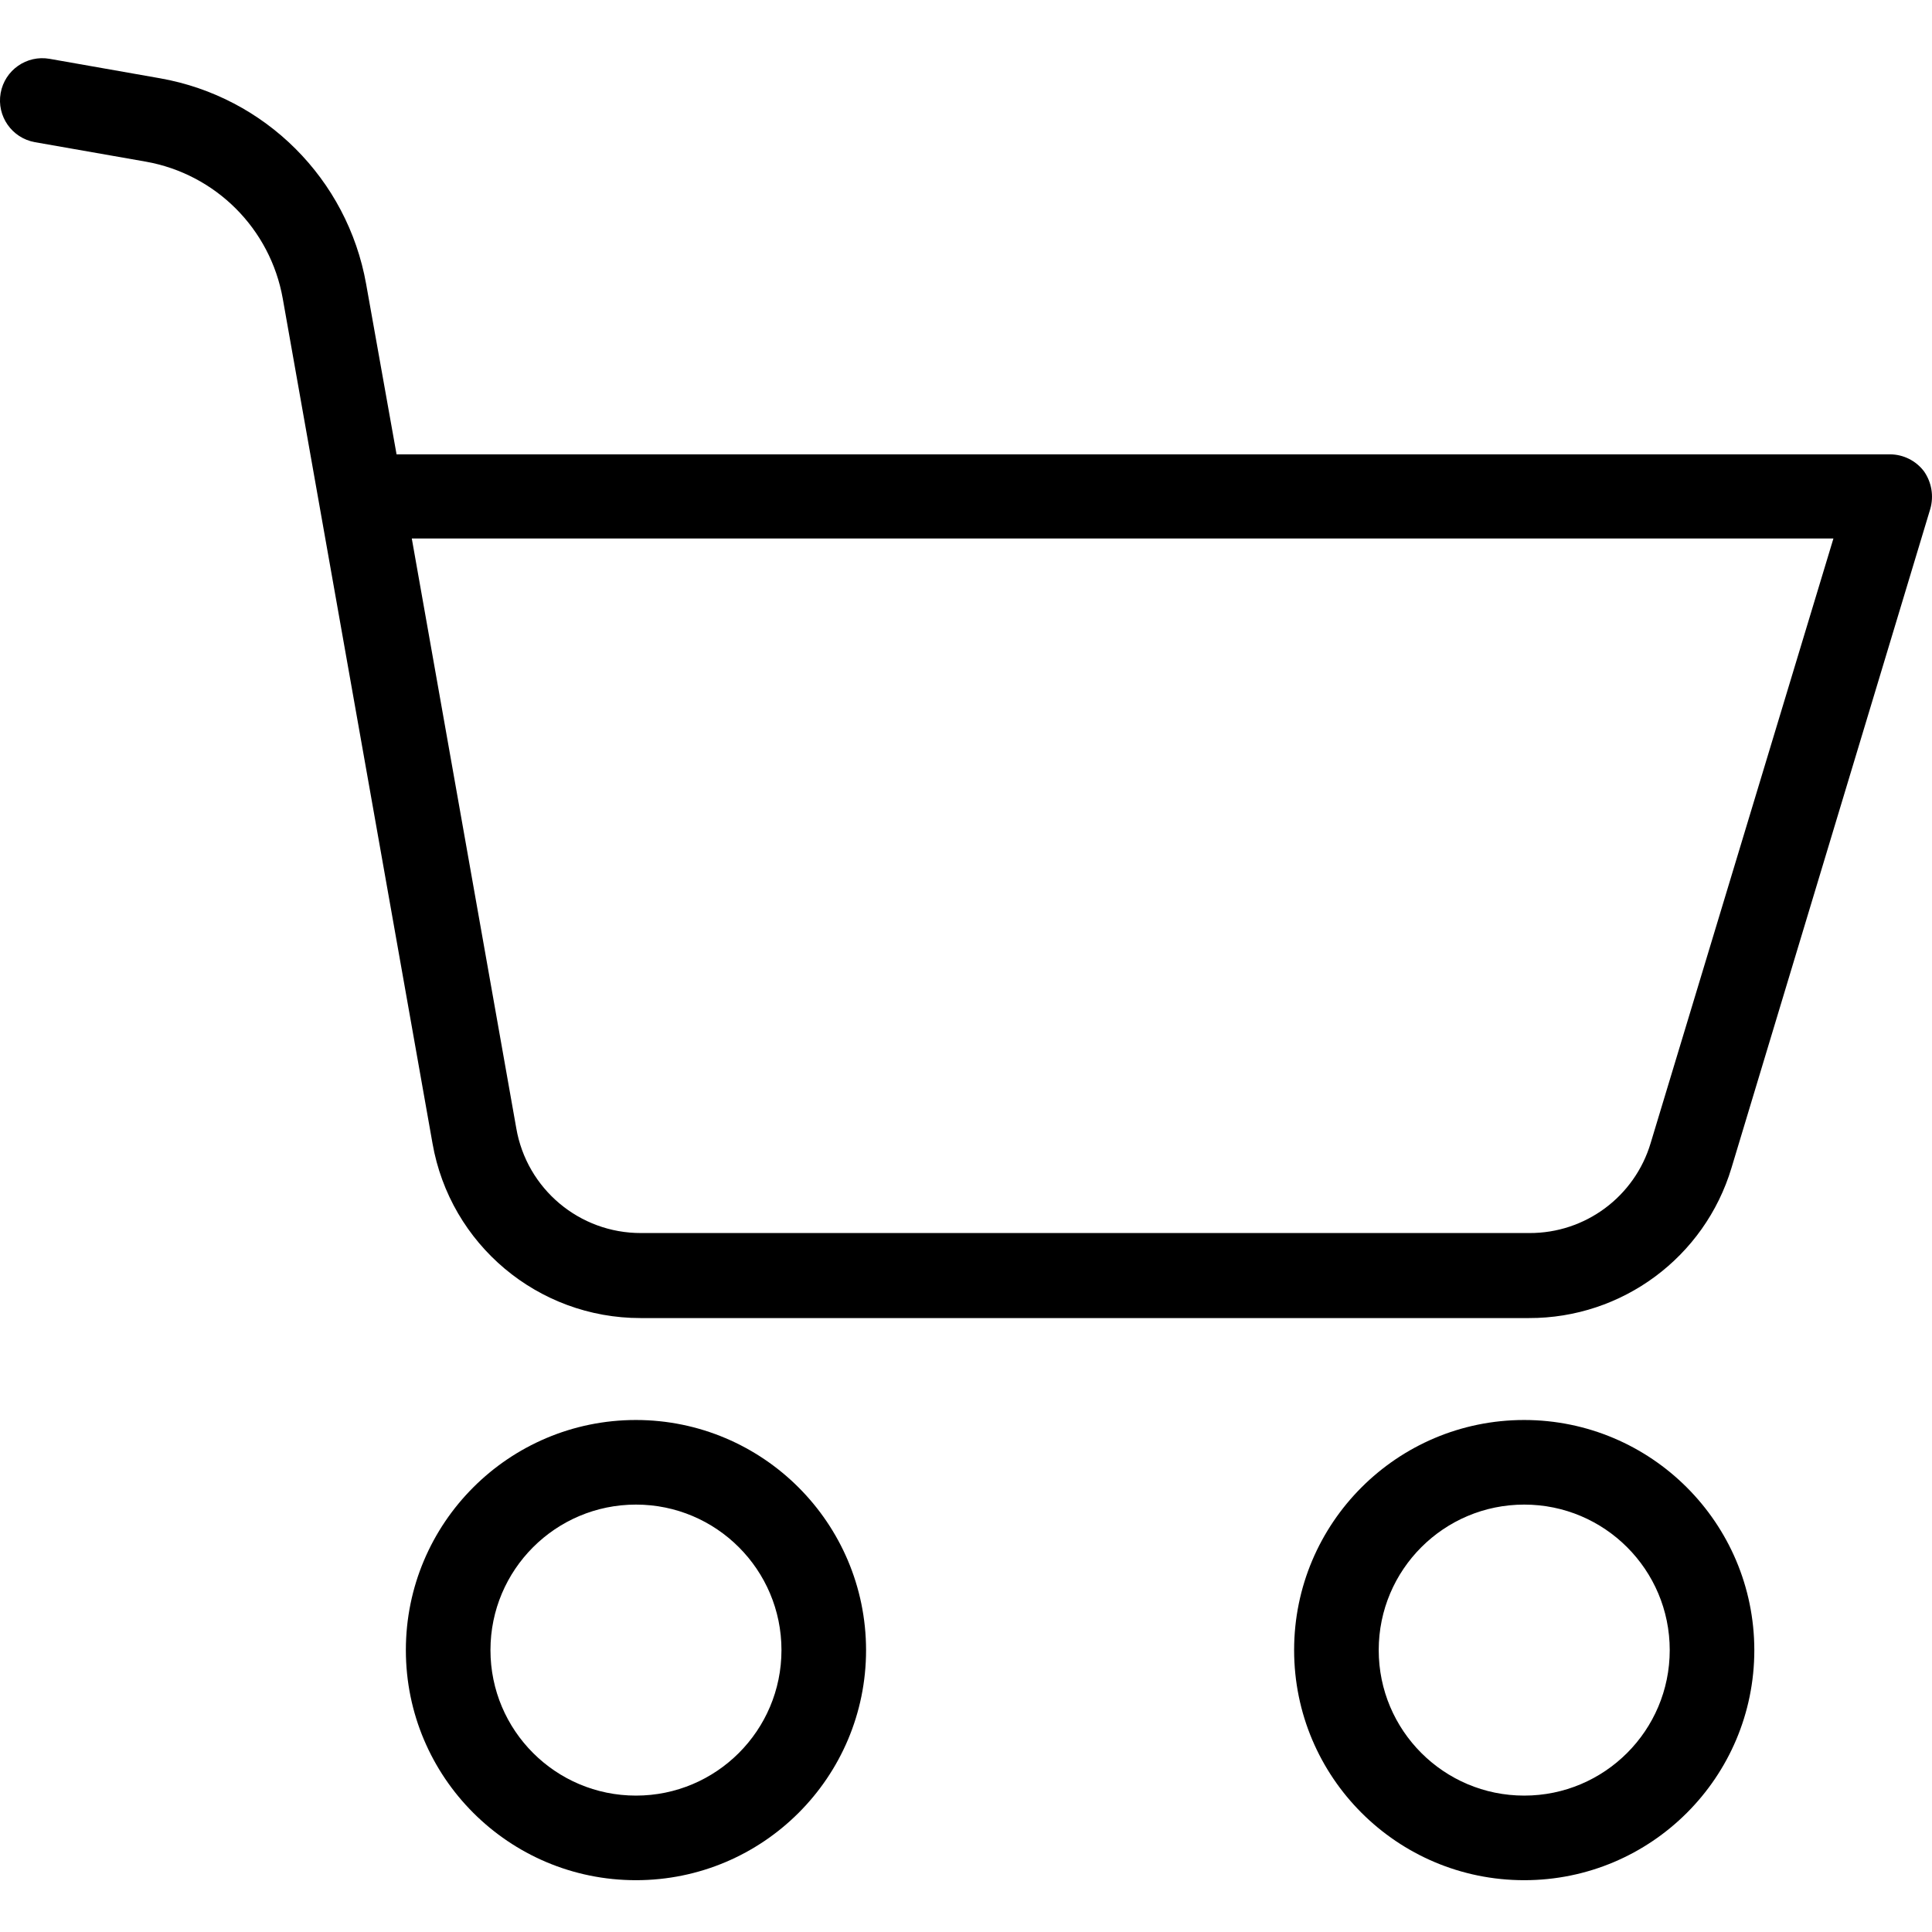
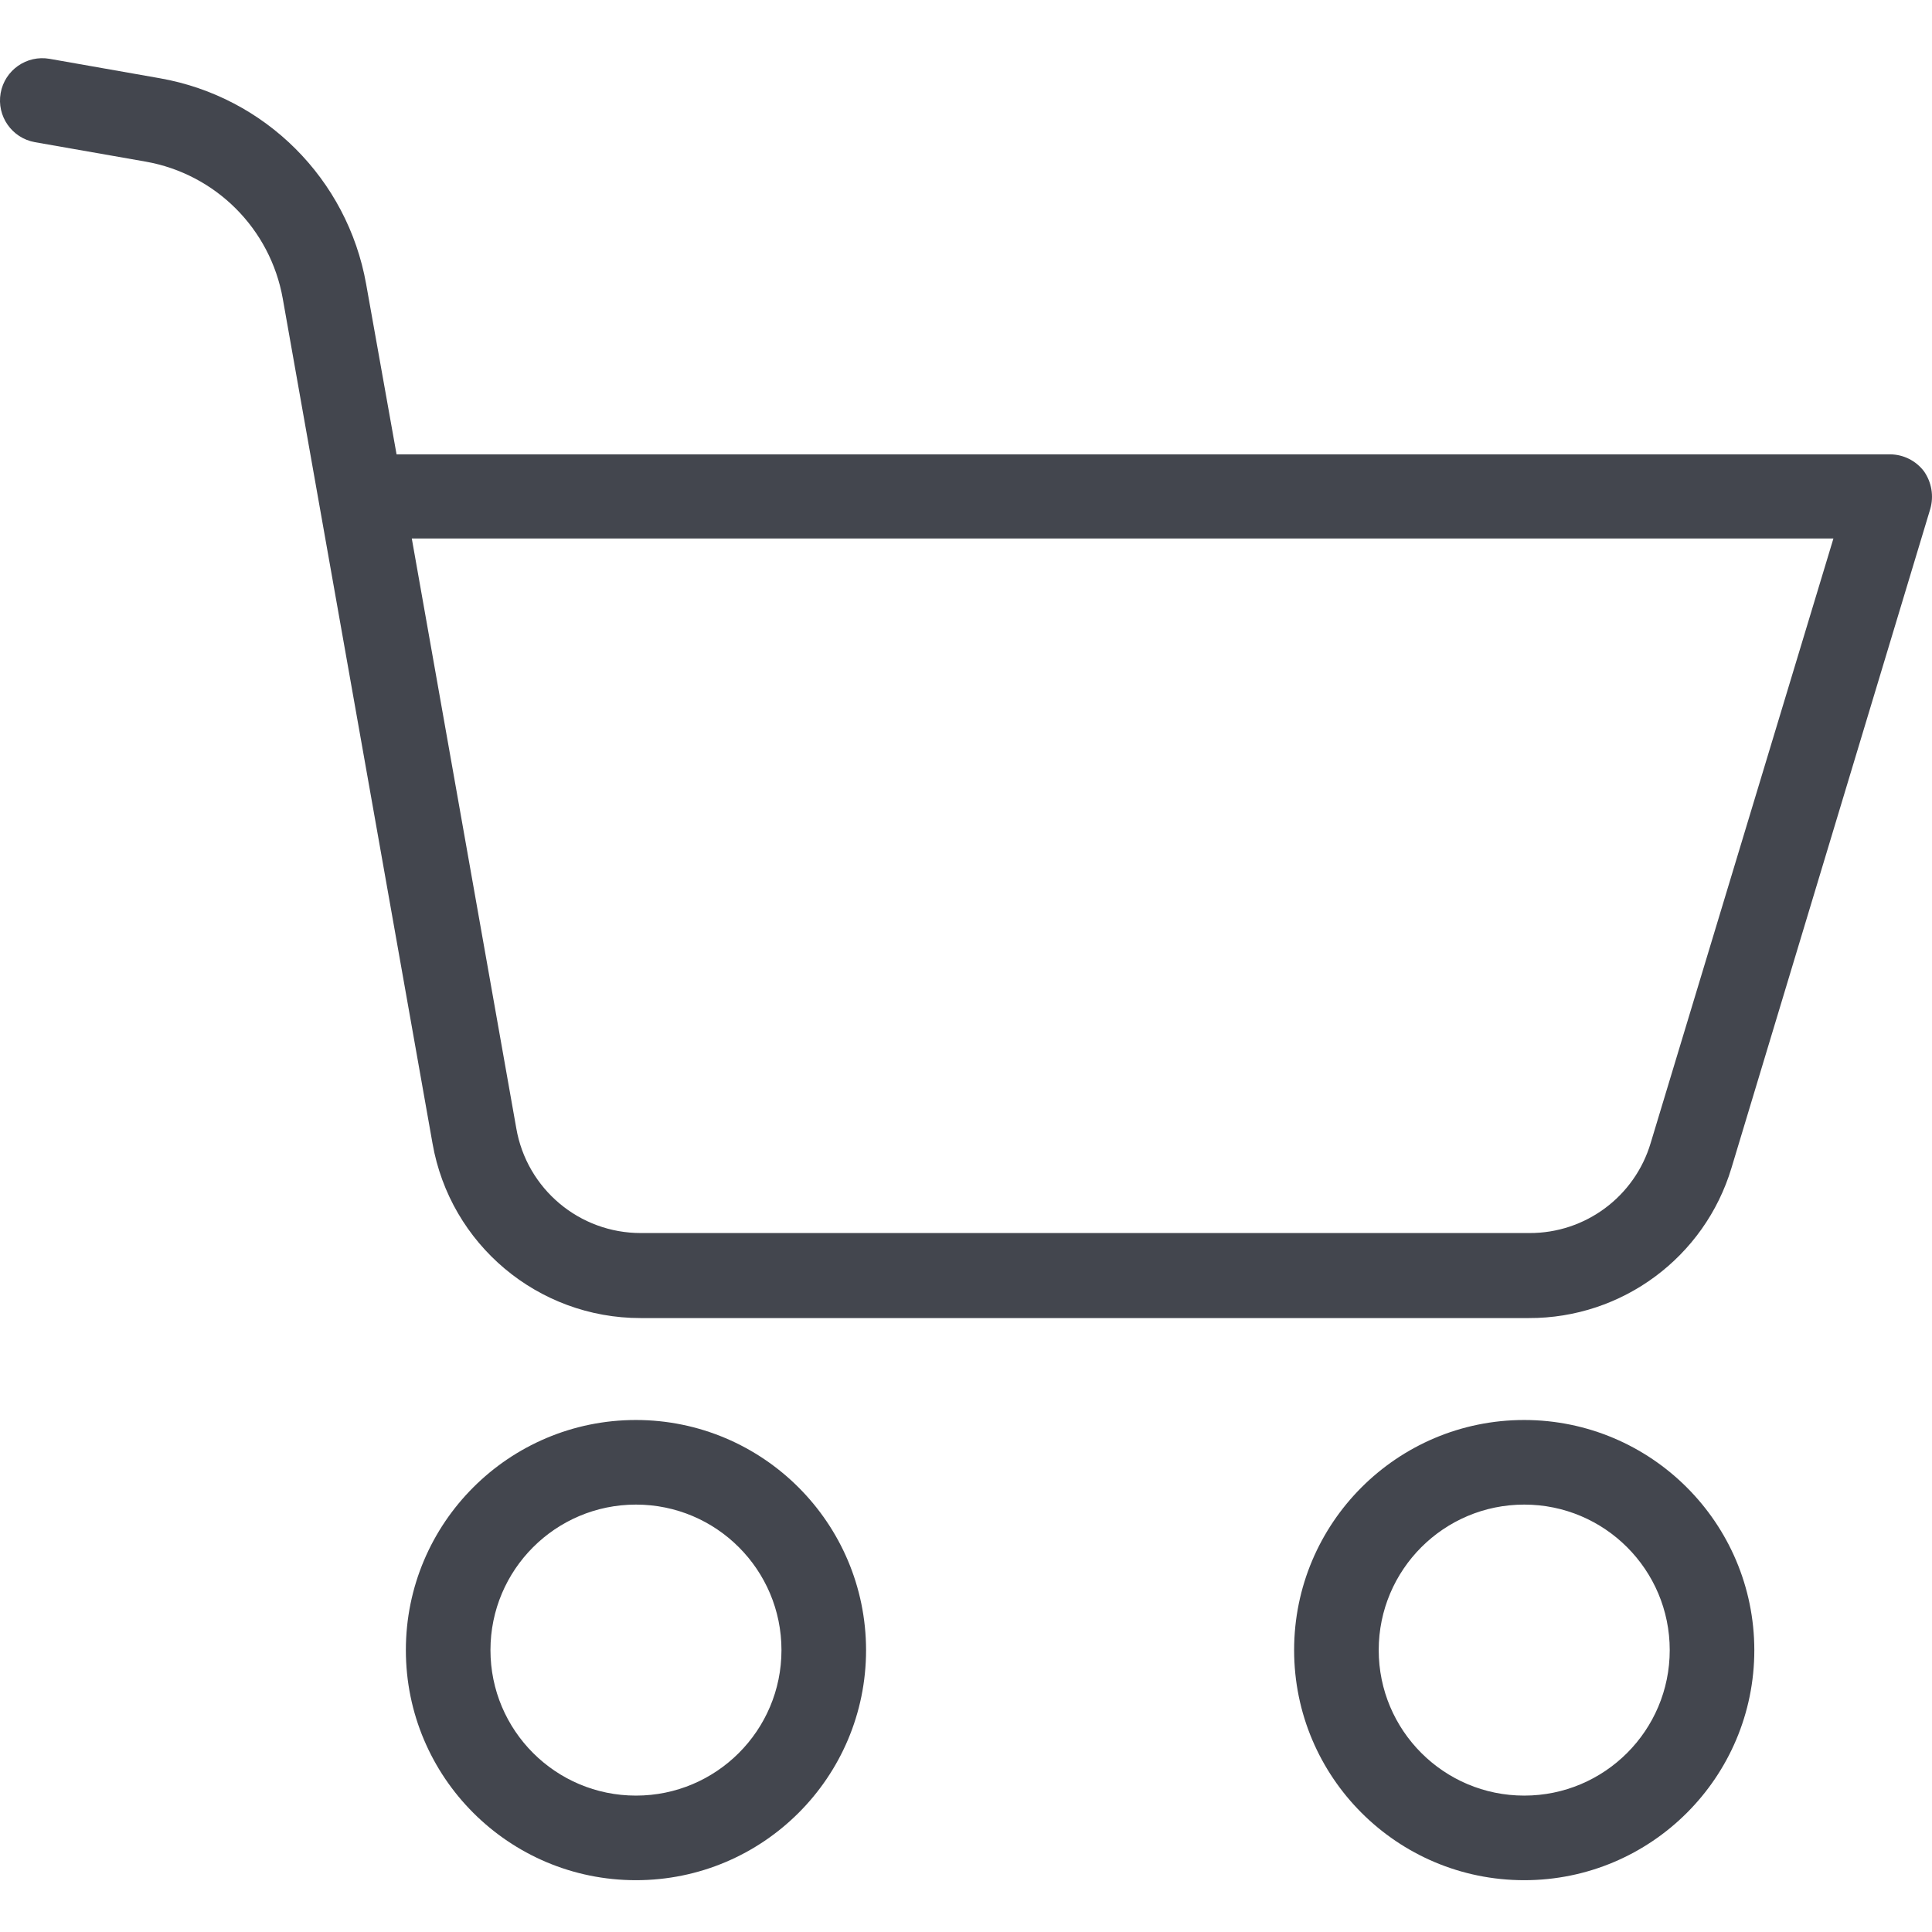
- <svg xmlns="http://www.w3.org/2000/svg" height="456pt" viewBox="0 -13 456.759 456" width="456pt">
+ <svg xmlns="http://www.w3.org/2000/svg" height="456pt" viewBox="0 -13 456.759 456" width="456pt" fill="#43464E">
  <path d="m150.355 322.332c-30.047 0-54.402 24.355-54.402 54.402 0 30.043 24.355 54.398 54.402 54.398 30.043 0 54.398-24.355 54.398-54.398-.031-30.031-24.367-54.371-54.398-54.402zm0 88.801c-19 0-34.402-15.402-34.402-34.398 0-19 15.402-34.402 34.402-34.402 18.996 0 34.398 15.402 34.398 34.402 0 18.996-15.402 34.398-34.398 34.398zm0 0" />
  <path d="m446.855 94.035h-353.102l-7.199-40.301c-4.438-24.809-23.883-44.215-48.699-48.602l-26.102-4.598c-5.441-.969-10.633 2.66-11.602 8.098-.965 5.441 2.66 10.633 8.102 11.602l26.199 4.598c16.531 2.93 29.473 15.871 32.402 32.402l35.398 199.699c4.18 23.895 24.941 41.324 49.199 41.301h210c22.062.066 41.547-14.375 47.902-35.5l47-155.801c.871-3.039.32-6.312-1.5-8.898-1.902-2.504-4.859-3.98-8-4zm-56.602 162.797c-3.773 12.688-15.465 21.367-28.699 21.301h-210c-14.566.039-27.035-10.441-29.5-24.801l-24.699-139.398h336.098zm0 0" />
  <path d="m360.355 322.332c-30.047 0-54.402 24.355-54.402 54.402 0 30.043 24.355 54.398 54.402 54.398 30.043 0 54.398-24.355 54.398-54.398-.031-30.031-24.367-54.371-54.398-54.402zm0 88.801c-19 0-34.402-15.402-34.402-34.398 0-19 15.402-34.402 34.402-34.402 18.996 0 34.398 15.402 34.398 34.402 0 18.996-15.402 34.398-34.398 34.398zm0 0" />
</svg>
